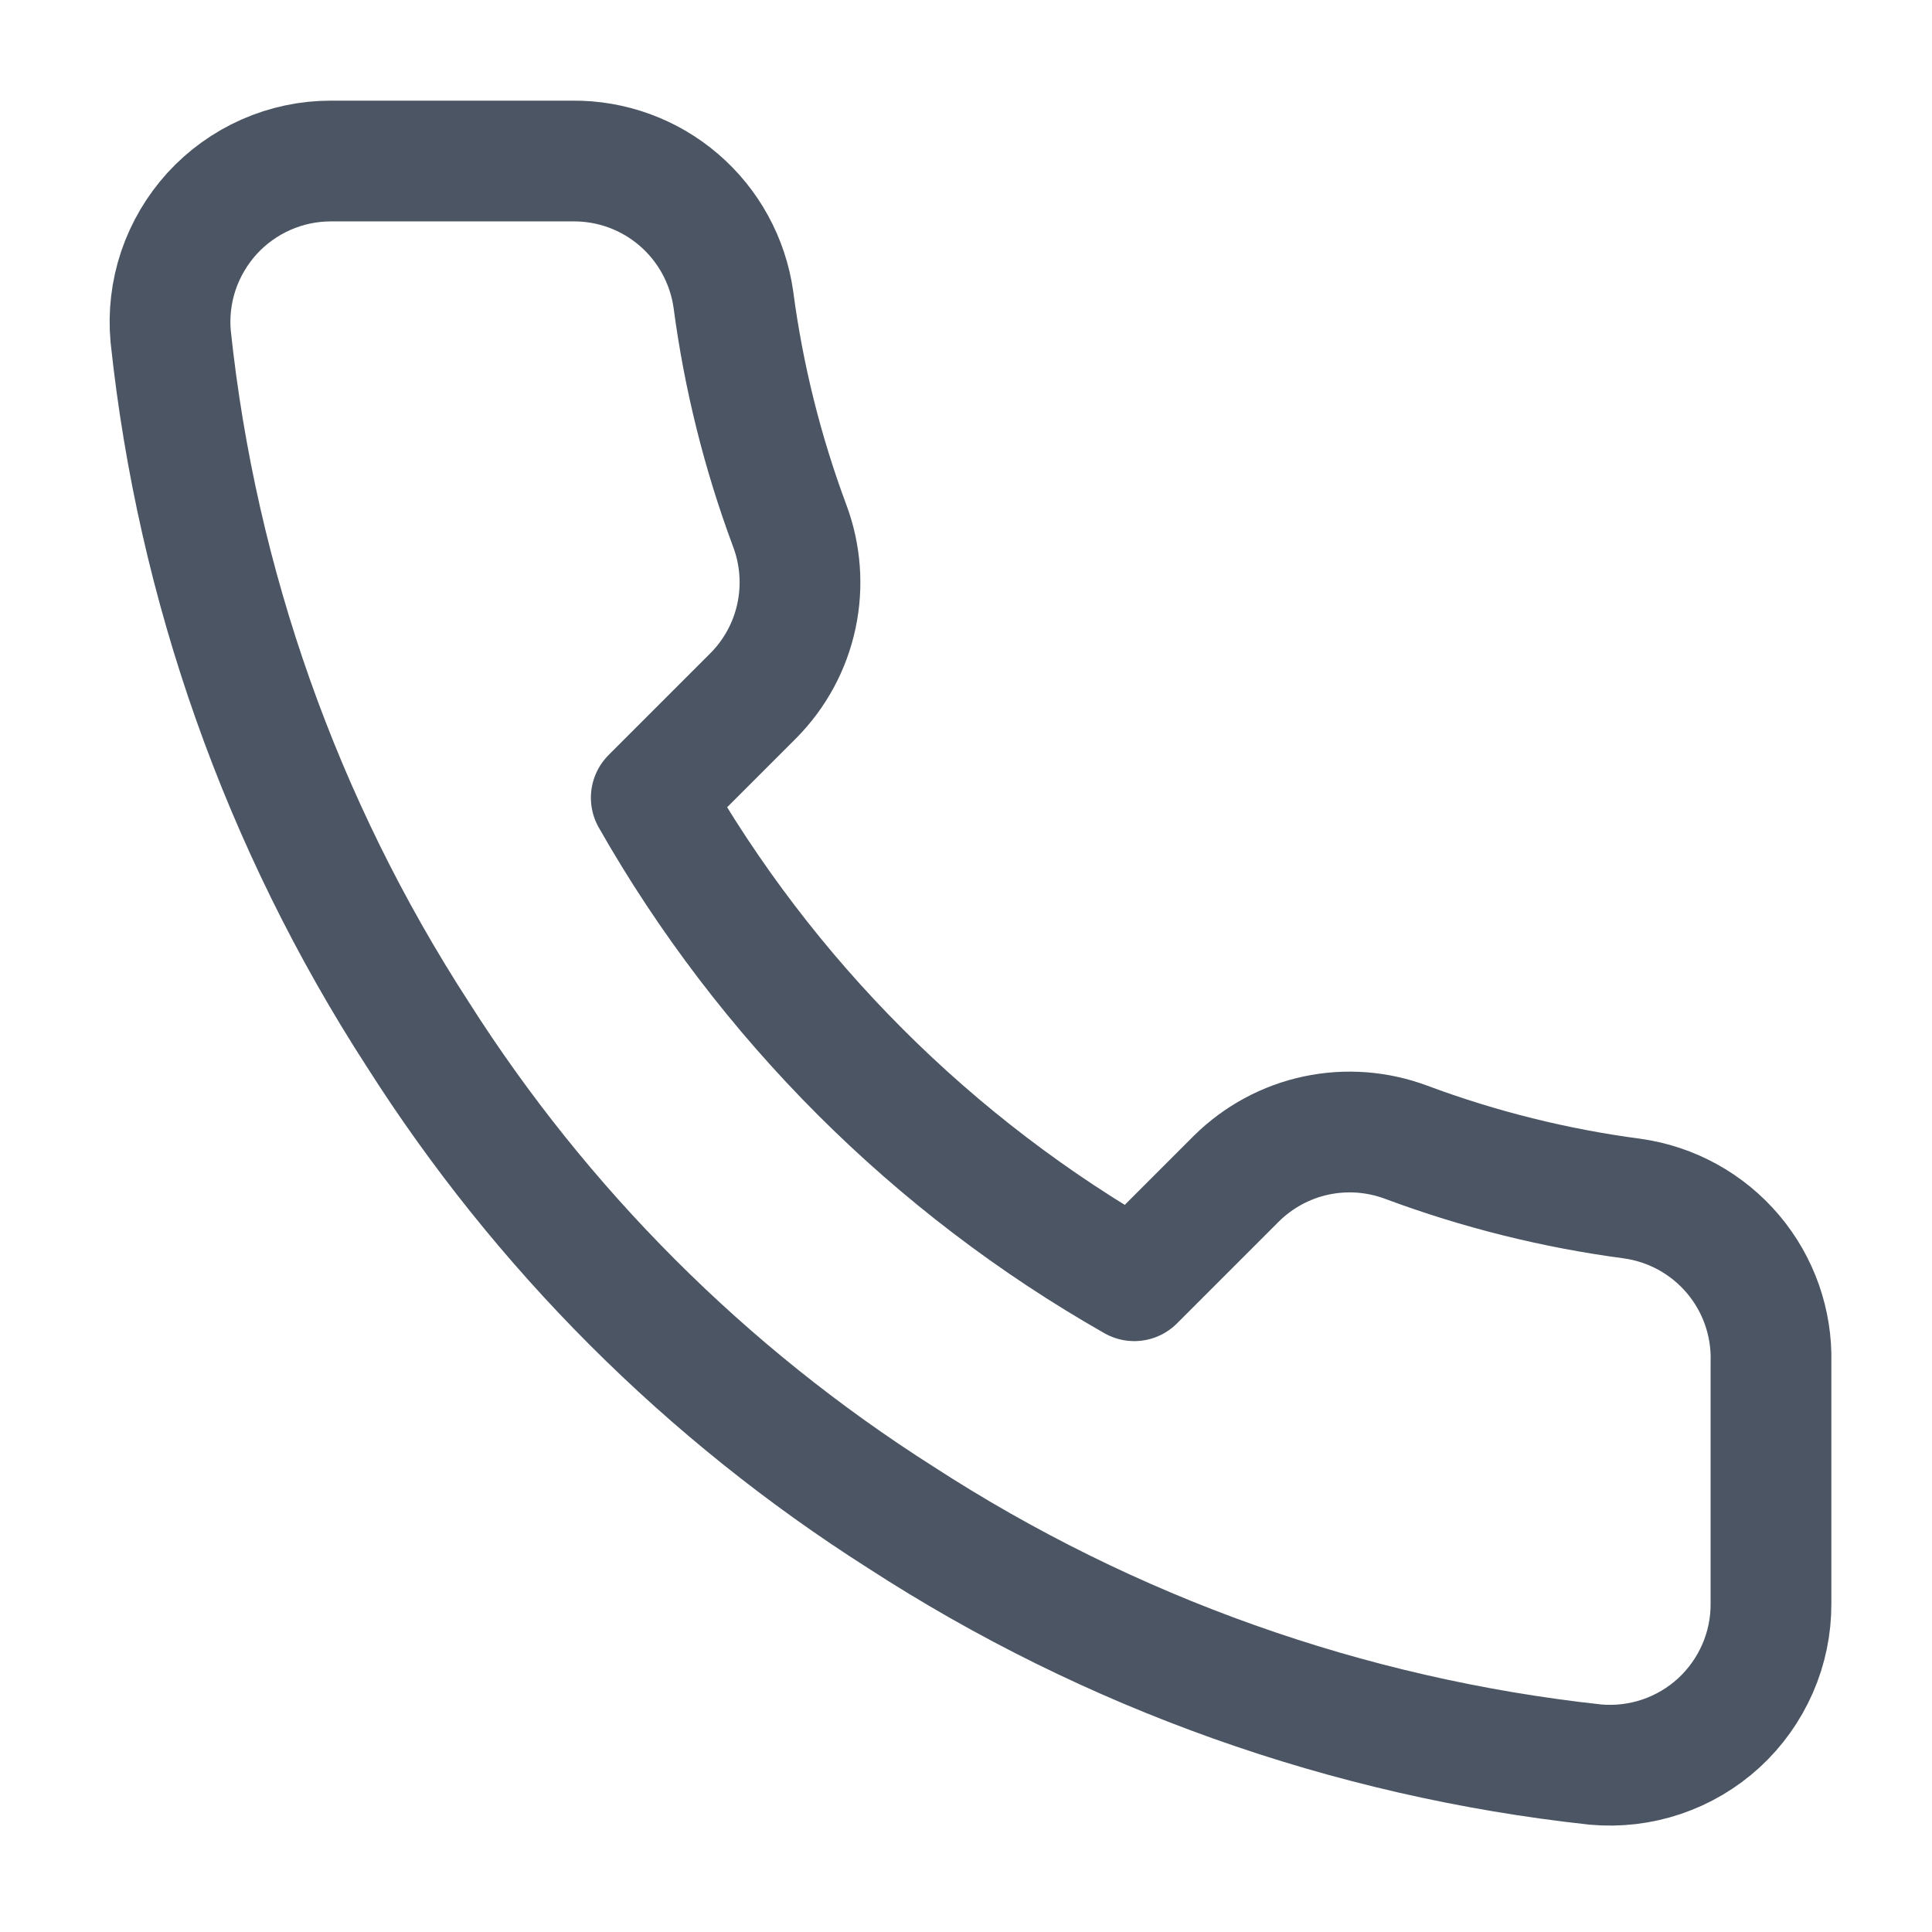
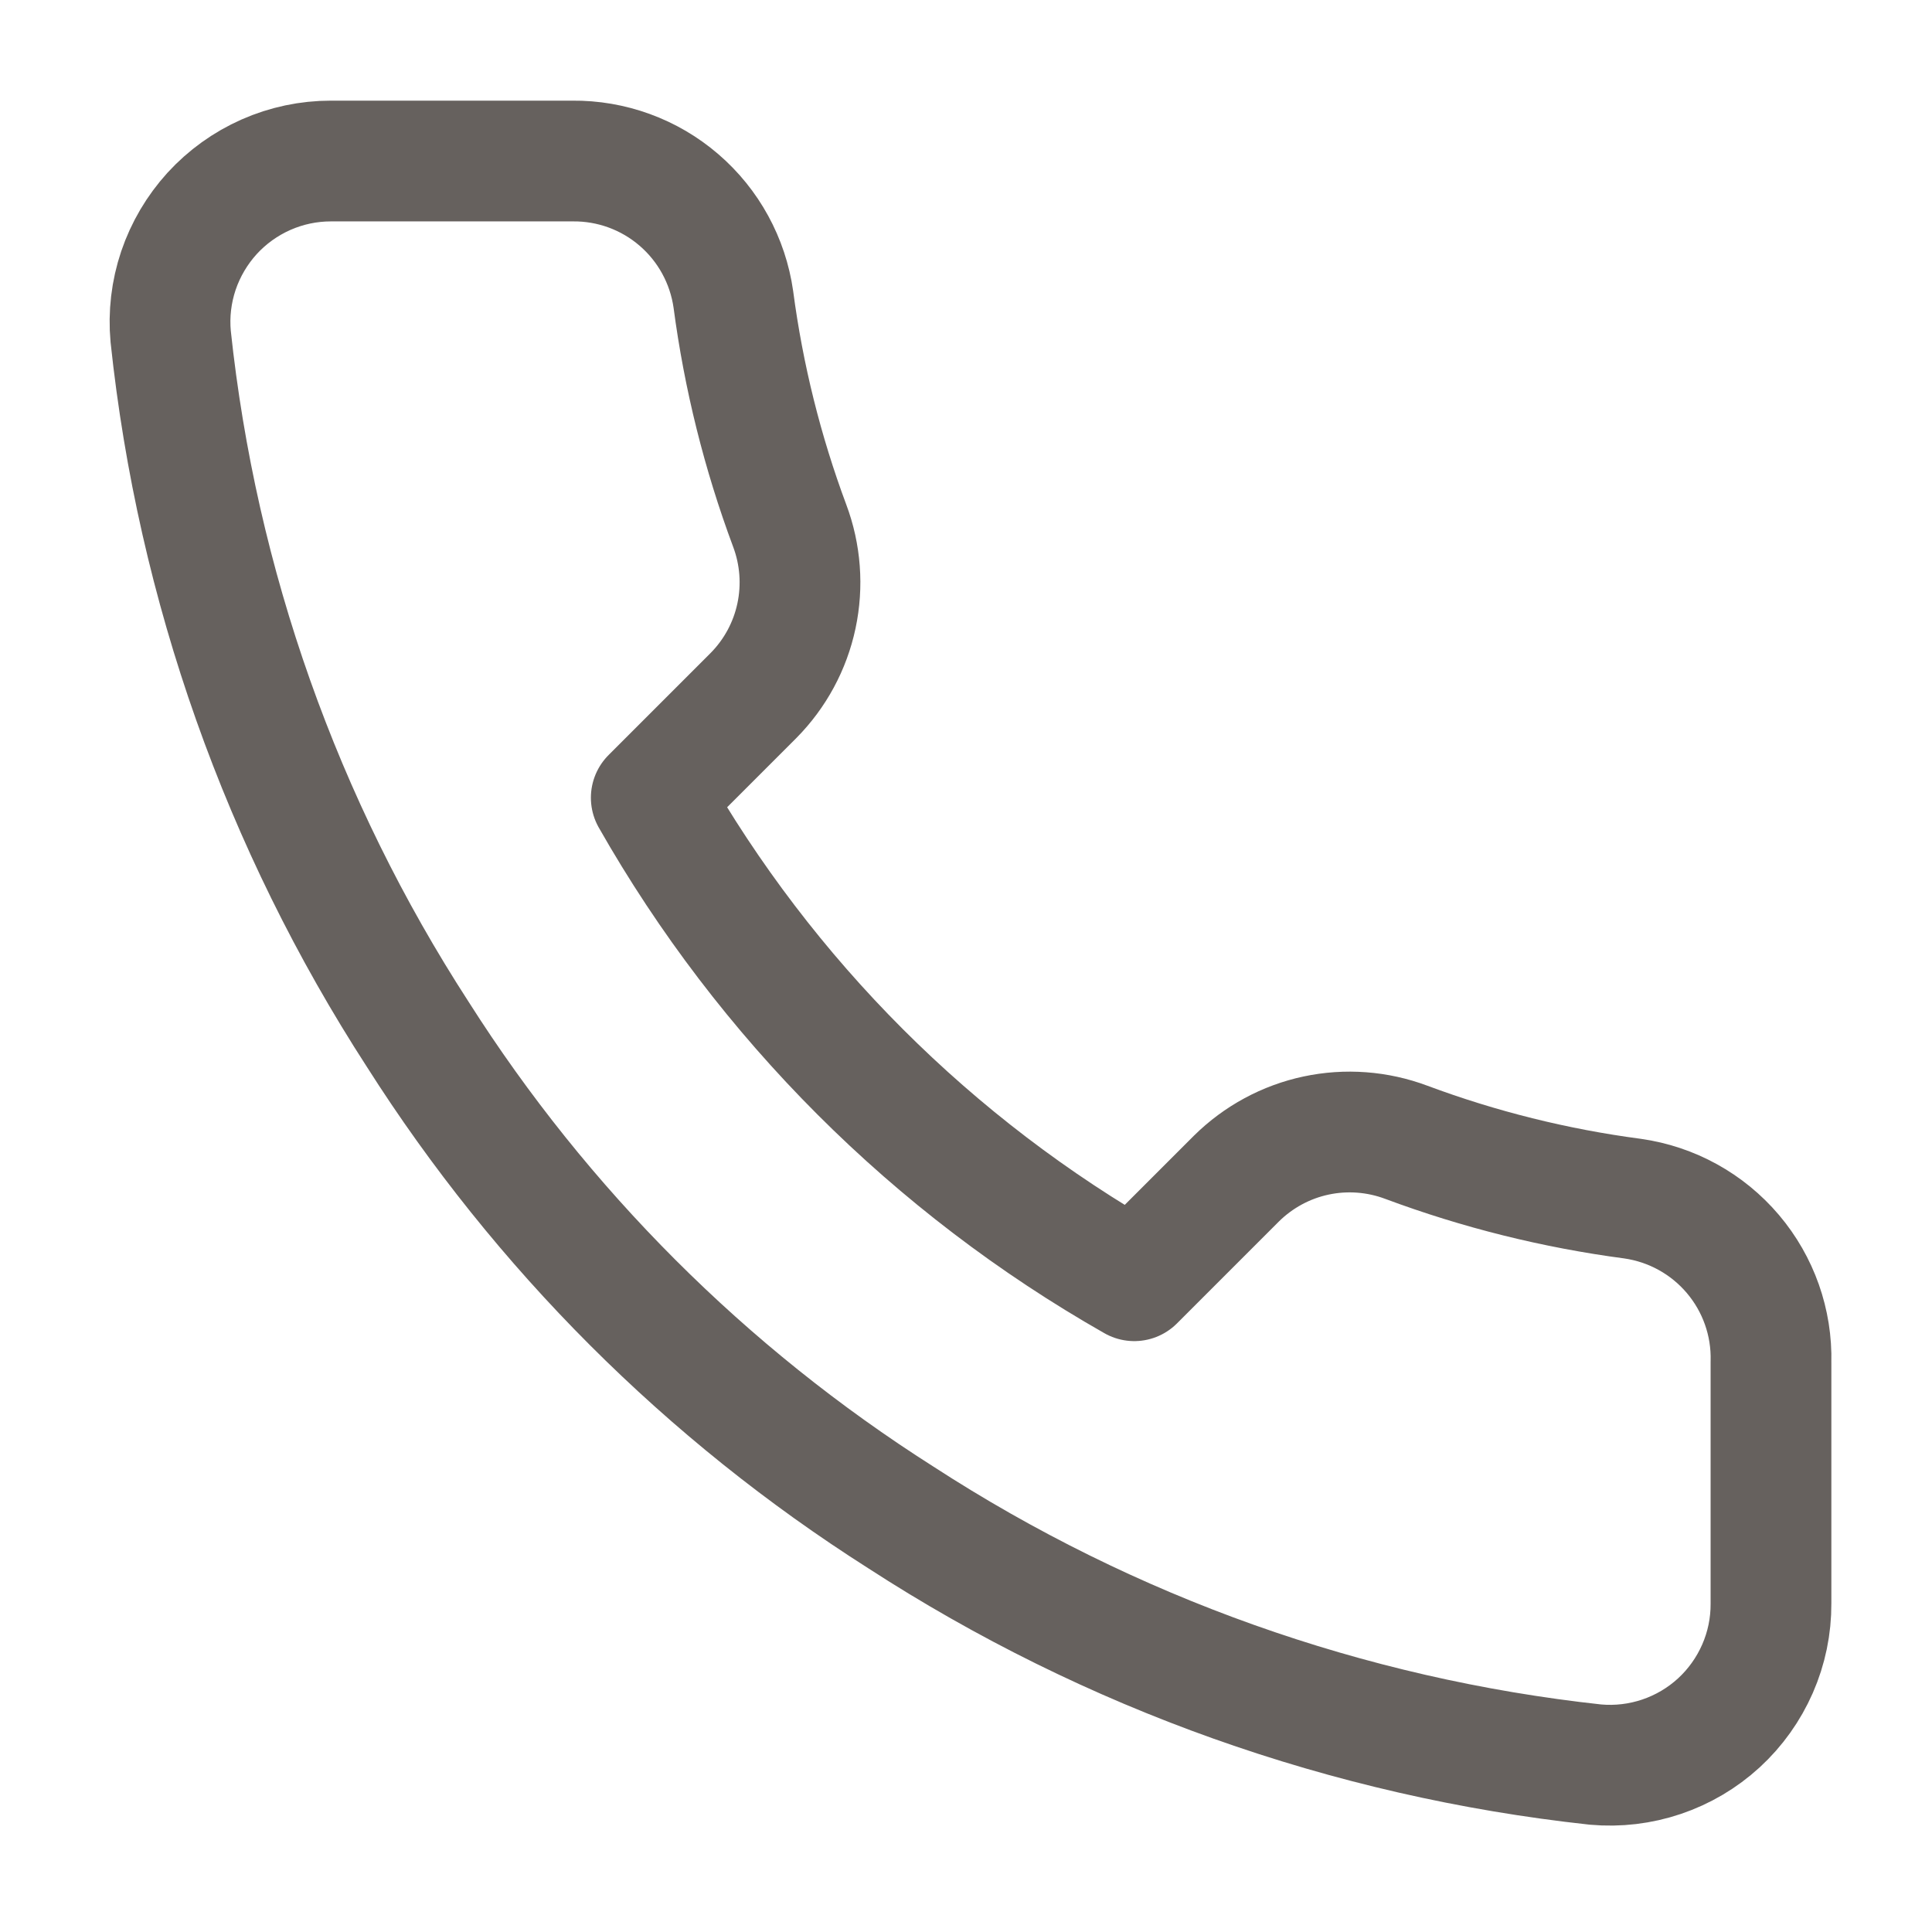
- <svg xmlns="http://www.w3.org/2000/svg" width="32" height="32" viewBox="0 0 32 32" fill="none">
-   <path d="M29.333 22.56V26.56C29.335 26.931 29.259 27.299 29.11 27.639C28.961 27.979 28.743 28.285 28.47 28.536C28.196 28.787 27.873 28.978 27.521 29.097C27.169 29.216 26.797 29.26 26.427 29.227C22.324 28.781 18.383 27.379 14.92 25.133C11.698 23.086 8.967 20.355 6.92 17.133C4.667 13.655 3.264 9.695 2.827 5.573C2.793 5.205 2.837 4.833 2.955 4.482C3.074 4.131 3.264 3.809 3.513 3.535C3.763 3.262 4.066 3.044 4.405 2.894C4.744 2.744 5.11 2.667 5.48 2.667H9.48C10.127 2.66 10.755 2.889 11.245 3.311C11.736 3.733 12.056 4.319 12.147 4.96C12.316 6.24 12.629 7.497 13.08 8.707C13.259 9.184 13.298 9.703 13.192 10.201C13.086 10.7 12.839 11.157 12.48 11.52L10.787 13.213C12.685 16.551 15.449 19.315 18.787 21.213L20.48 19.52C20.843 19.162 21.3 18.914 21.799 18.808C22.297 18.702 22.816 18.741 23.293 18.92C24.503 19.371 25.76 19.684 27.04 19.853C27.688 19.945 28.279 20.271 28.702 20.77C29.125 21.269 29.35 21.906 29.333 22.56Z" stroke="#4B5563" stroke-width="2" stroke-linecap="round" stroke-linejoin="round" />
+ <svg xmlns="http://www.w3.org/2000/svg" width="22" height="22" viewBox="0 0 32 32" fill="none">
+   <path d="M29.333 22.56V26.56C29.335 26.931 29.259 27.299 29.11 27.639C28.961 27.979 28.743 28.285 28.47 28.536C28.196 28.787 27.873 28.978 27.521 29.097C27.169 29.216 26.797 29.26 26.427 29.227C22.324 28.781 18.383 27.379 14.92 25.133C11.698 23.086 8.967 20.355 6.92 17.133C4.667 13.655 3.264 9.695 2.827 5.573C2.793 5.205 2.837 4.833 2.955 4.482C3.074 4.131 3.264 3.809 3.513 3.535C3.763 3.262 4.066 3.044 4.405 2.894C4.744 2.744 5.11 2.667 5.48 2.667H9.48C10.127 2.66 10.755 2.889 11.245 3.311C11.736 3.733 12.056 4.319 12.147 4.96C12.316 6.24 12.629 7.497 13.08 8.707C13.259 9.184 13.298 9.703 13.192 10.201C13.086 10.7 12.839 11.157 12.48 11.52L10.787 13.213C12.685 16.551 15.449 19.315 18.787 21.213L20.48 19.52C20.843 19.162 21.3 18.914 21.799 18.808C22.297 18.702 22.816 18.741 23.293 18.92C24.503 19.371 25.76 19.684 27.04 19.853C27.688 19.945 28.279 20.271 28.702 20.77C29.125 21.269 29.35 21.906 29.333 22.56Z" stroke="#66615e" stroke-width="2" stroke-linecap="round" stroke-linejoin="round" />
</svg>
